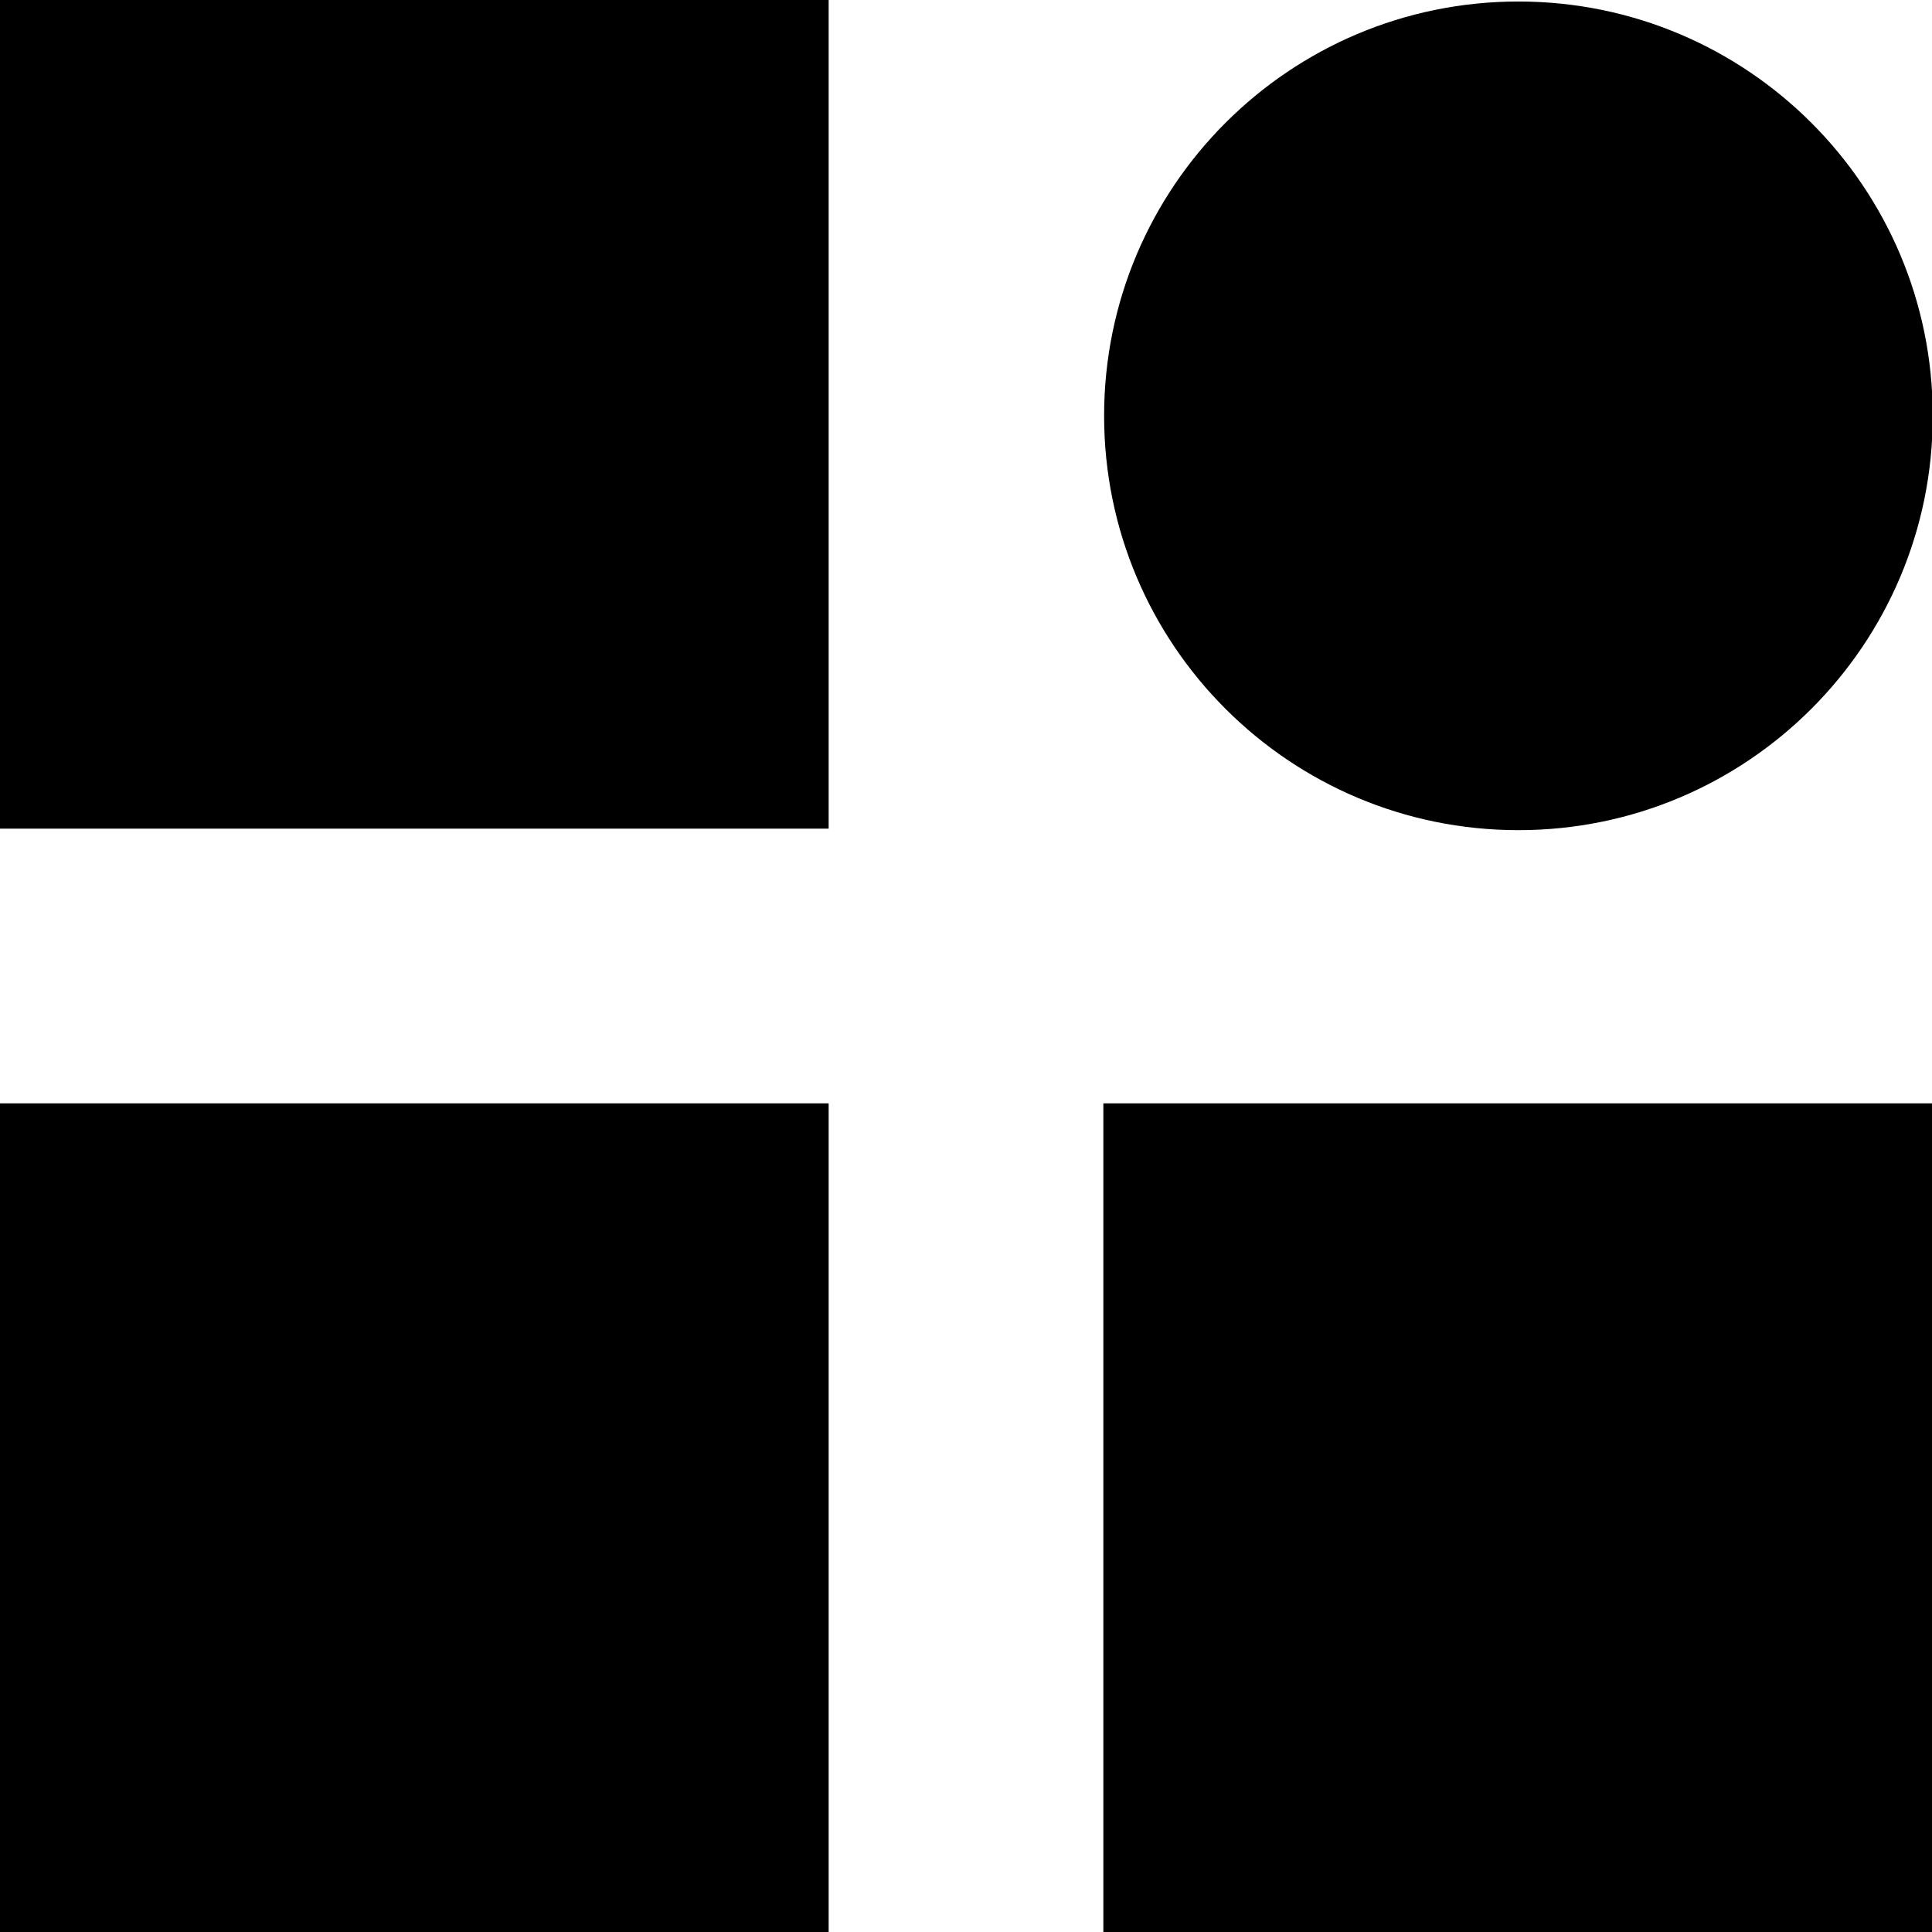
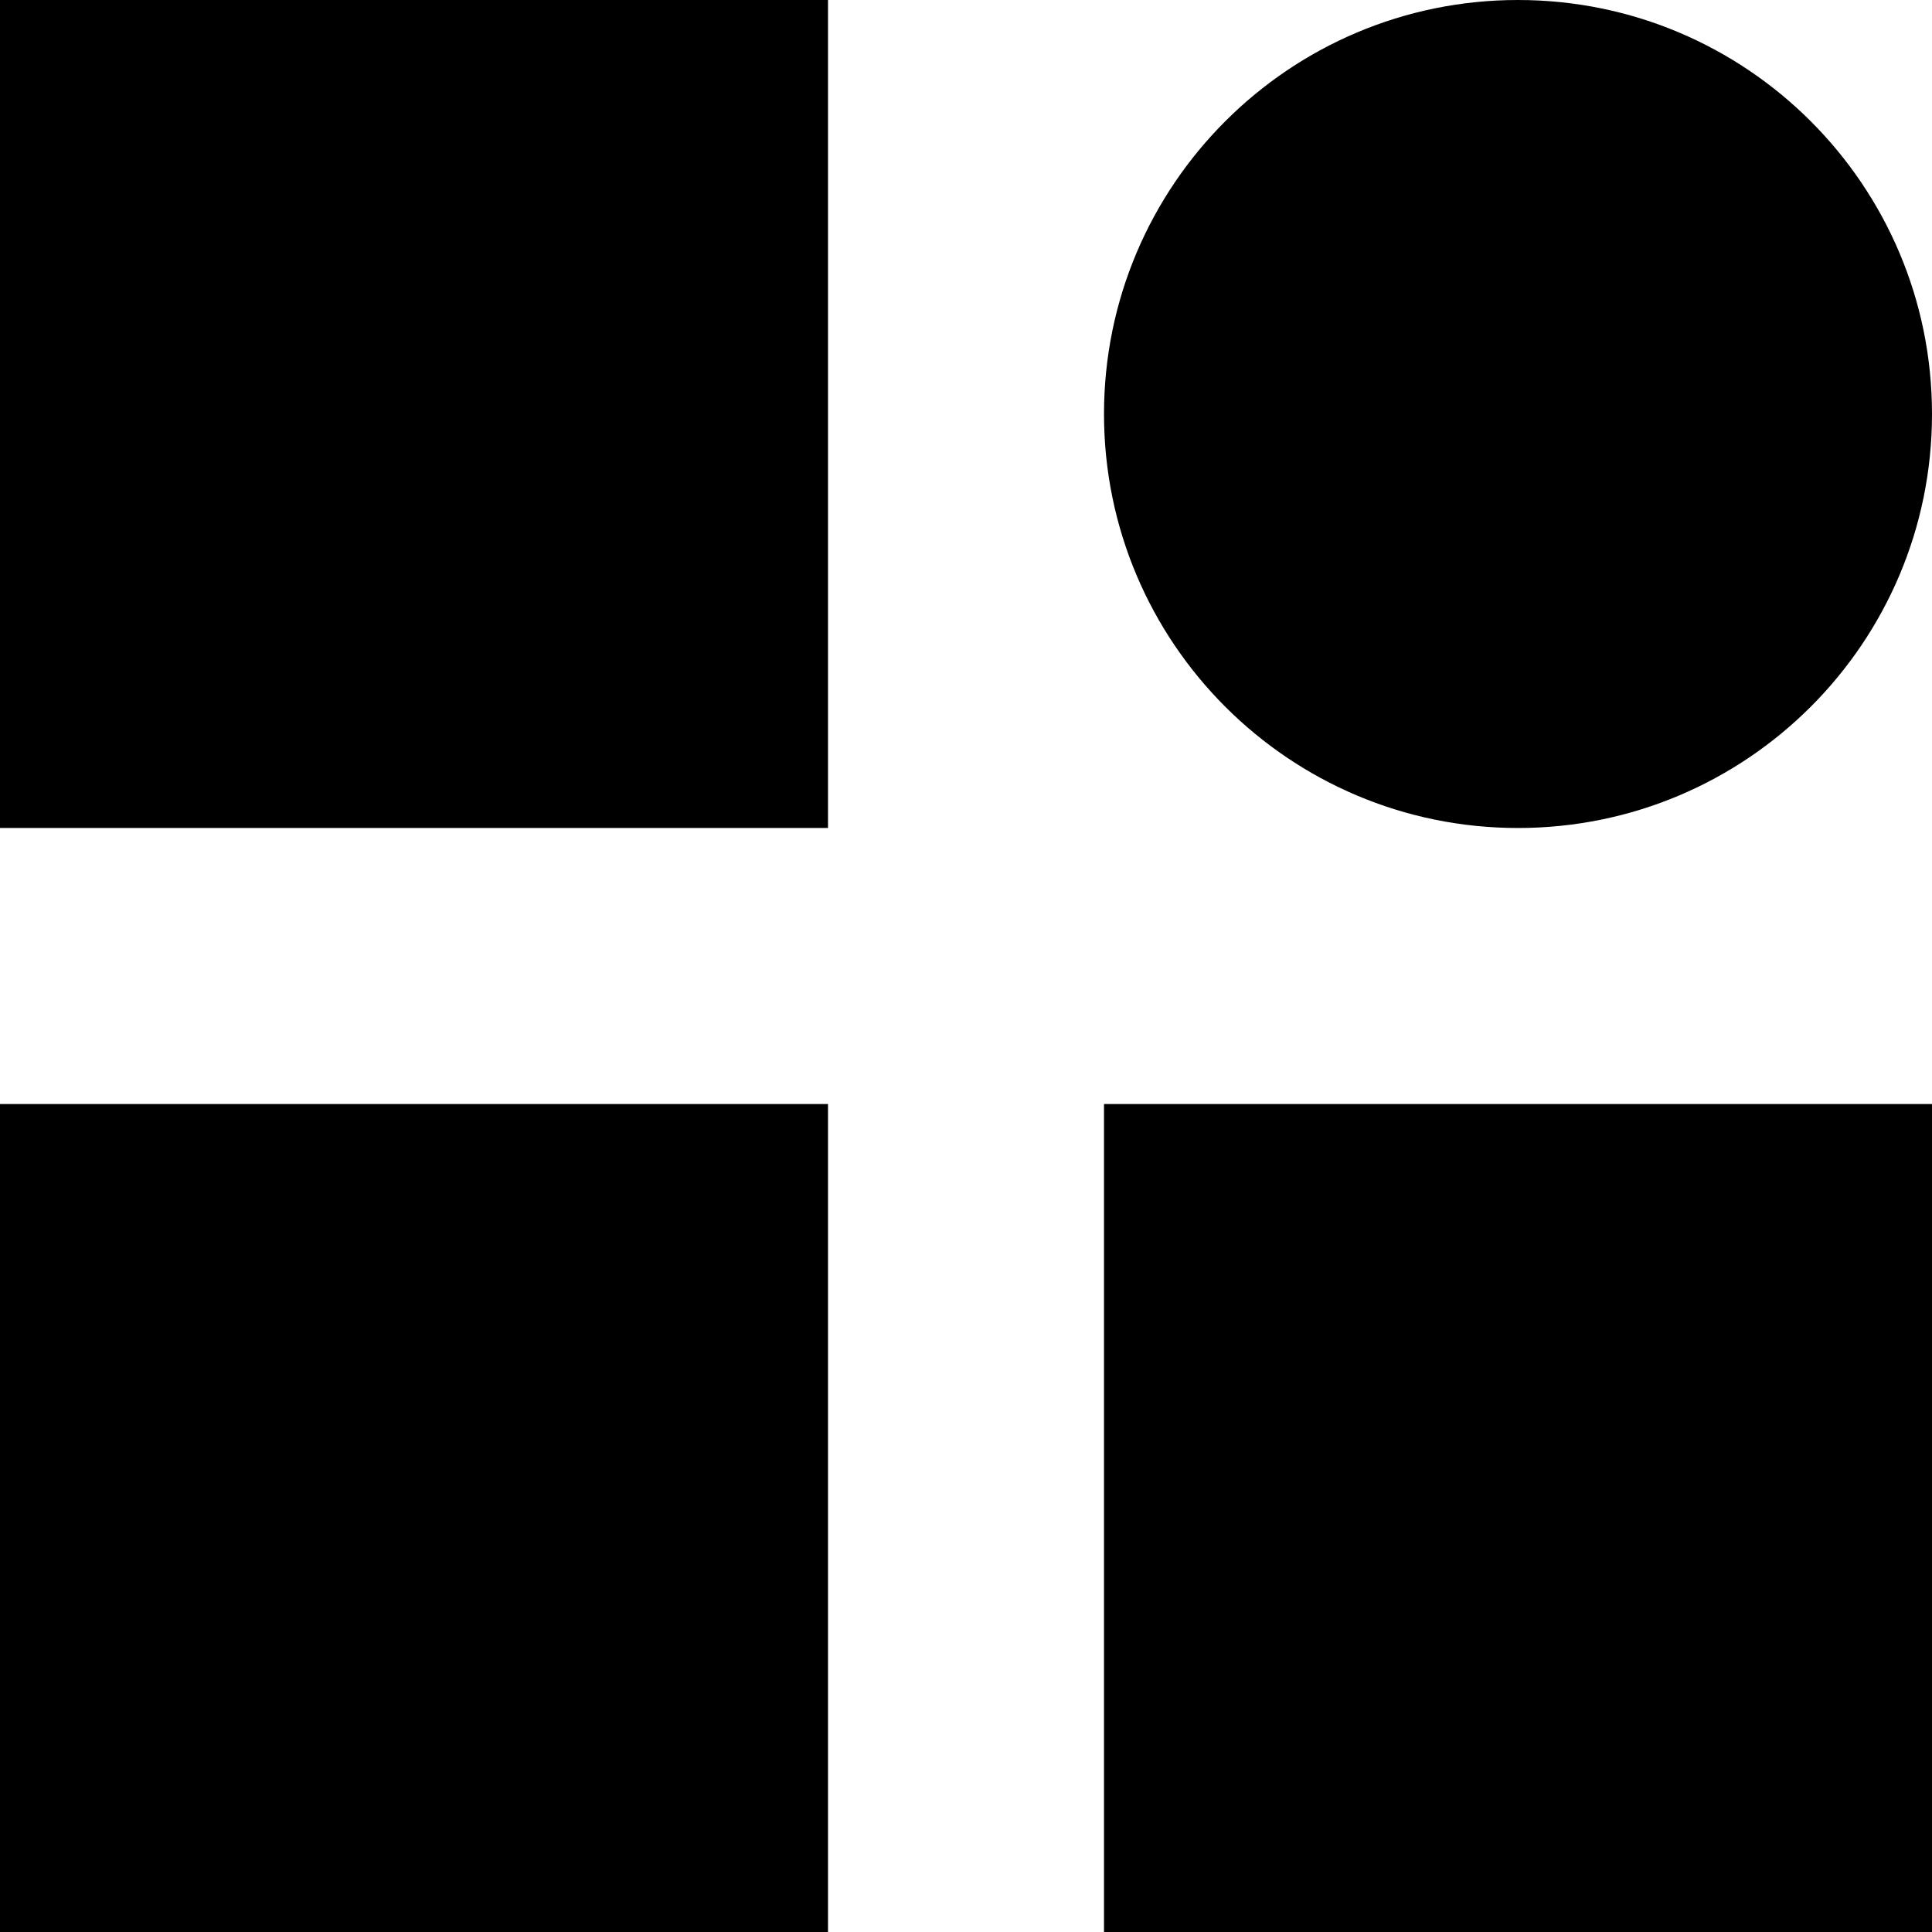
<svg xmlns="http://www.w3.org/2000/svg" width="128" height="128">
-   <path d="M0 0h54.9v54.9H0V0zm0 73.1h54.9V128H0V73.1zm73.1 0H128V128H73.1V73.1zM100.6 55a27.4 27.4 0 1 0 0-54.9 27.4 27.4 0 0 0 0 54.9z" />
+   <path d="M0 0h54.857v54.857H0V0zm0 73.143h54.857V128H0V73.143zm73.143 0H128V128H73.143V73.143zm27.428-18.286C115.72 54.857 128 42.577 128 27.43 128 12.28 115.72 0 100.571 0 85.423 0 73.143 12.28 73.143 27.429c0 15.148 12.28 27.428 27.428 27.428z" />
</svg>
